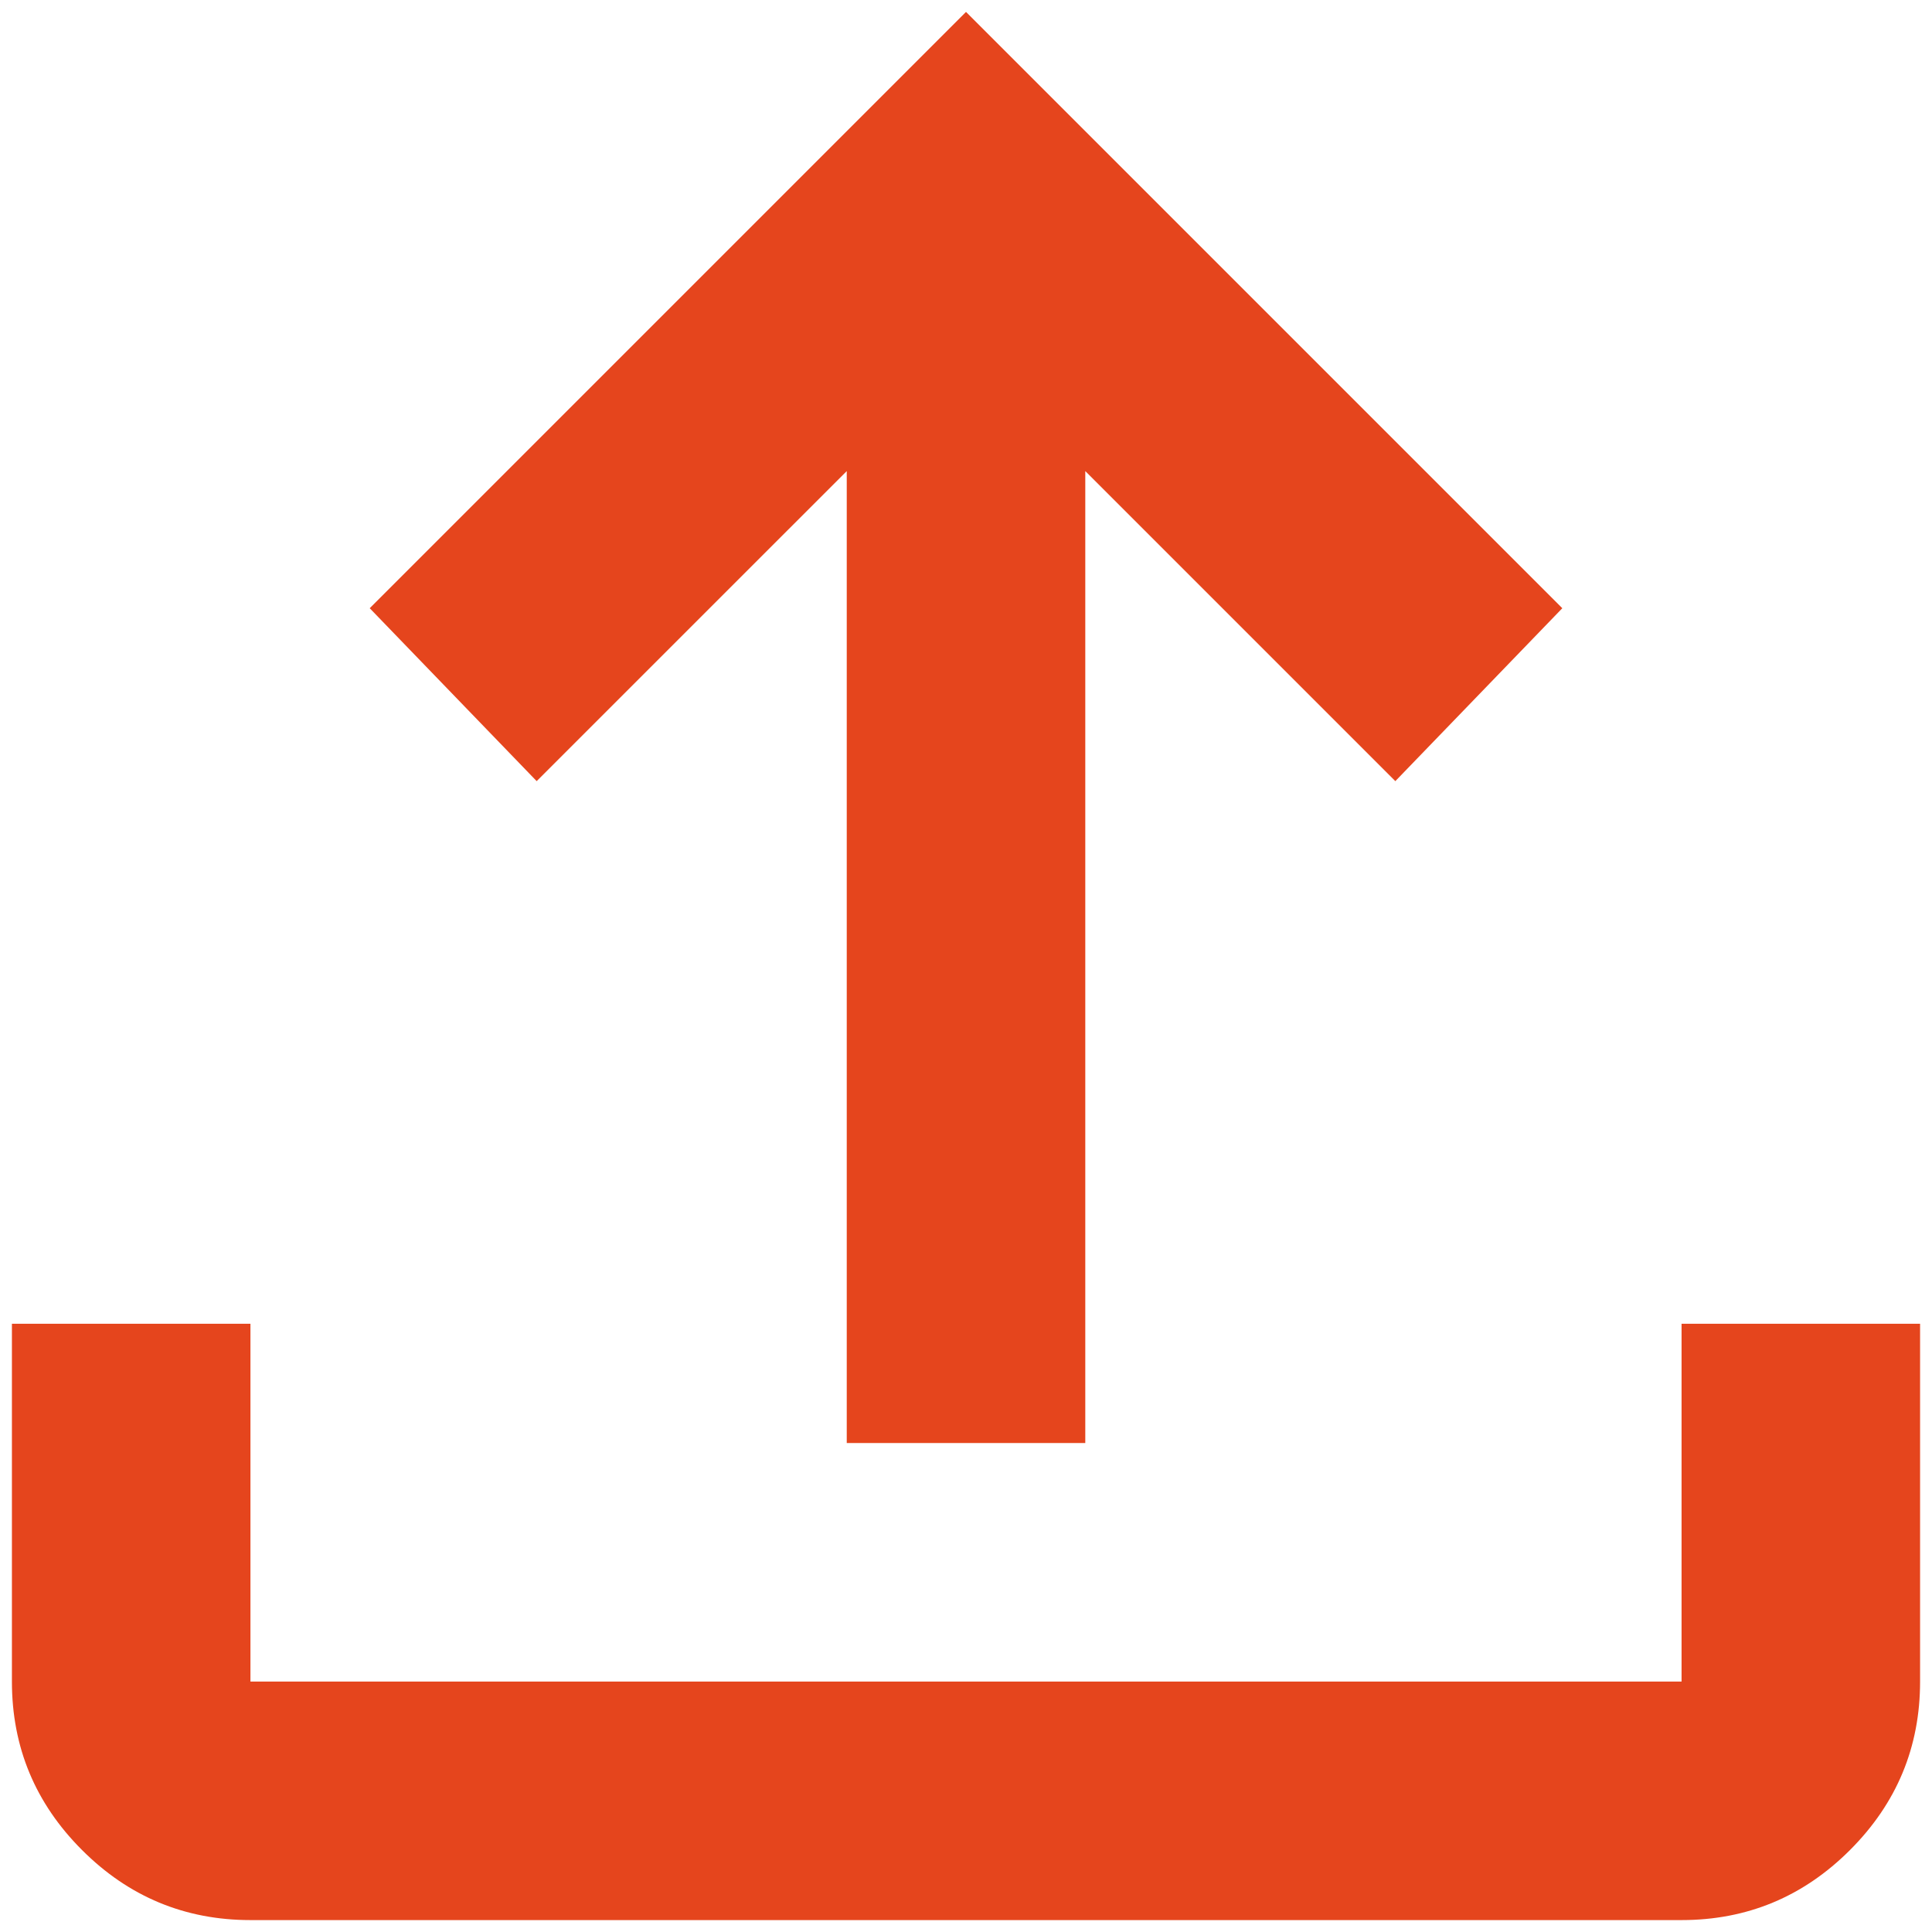
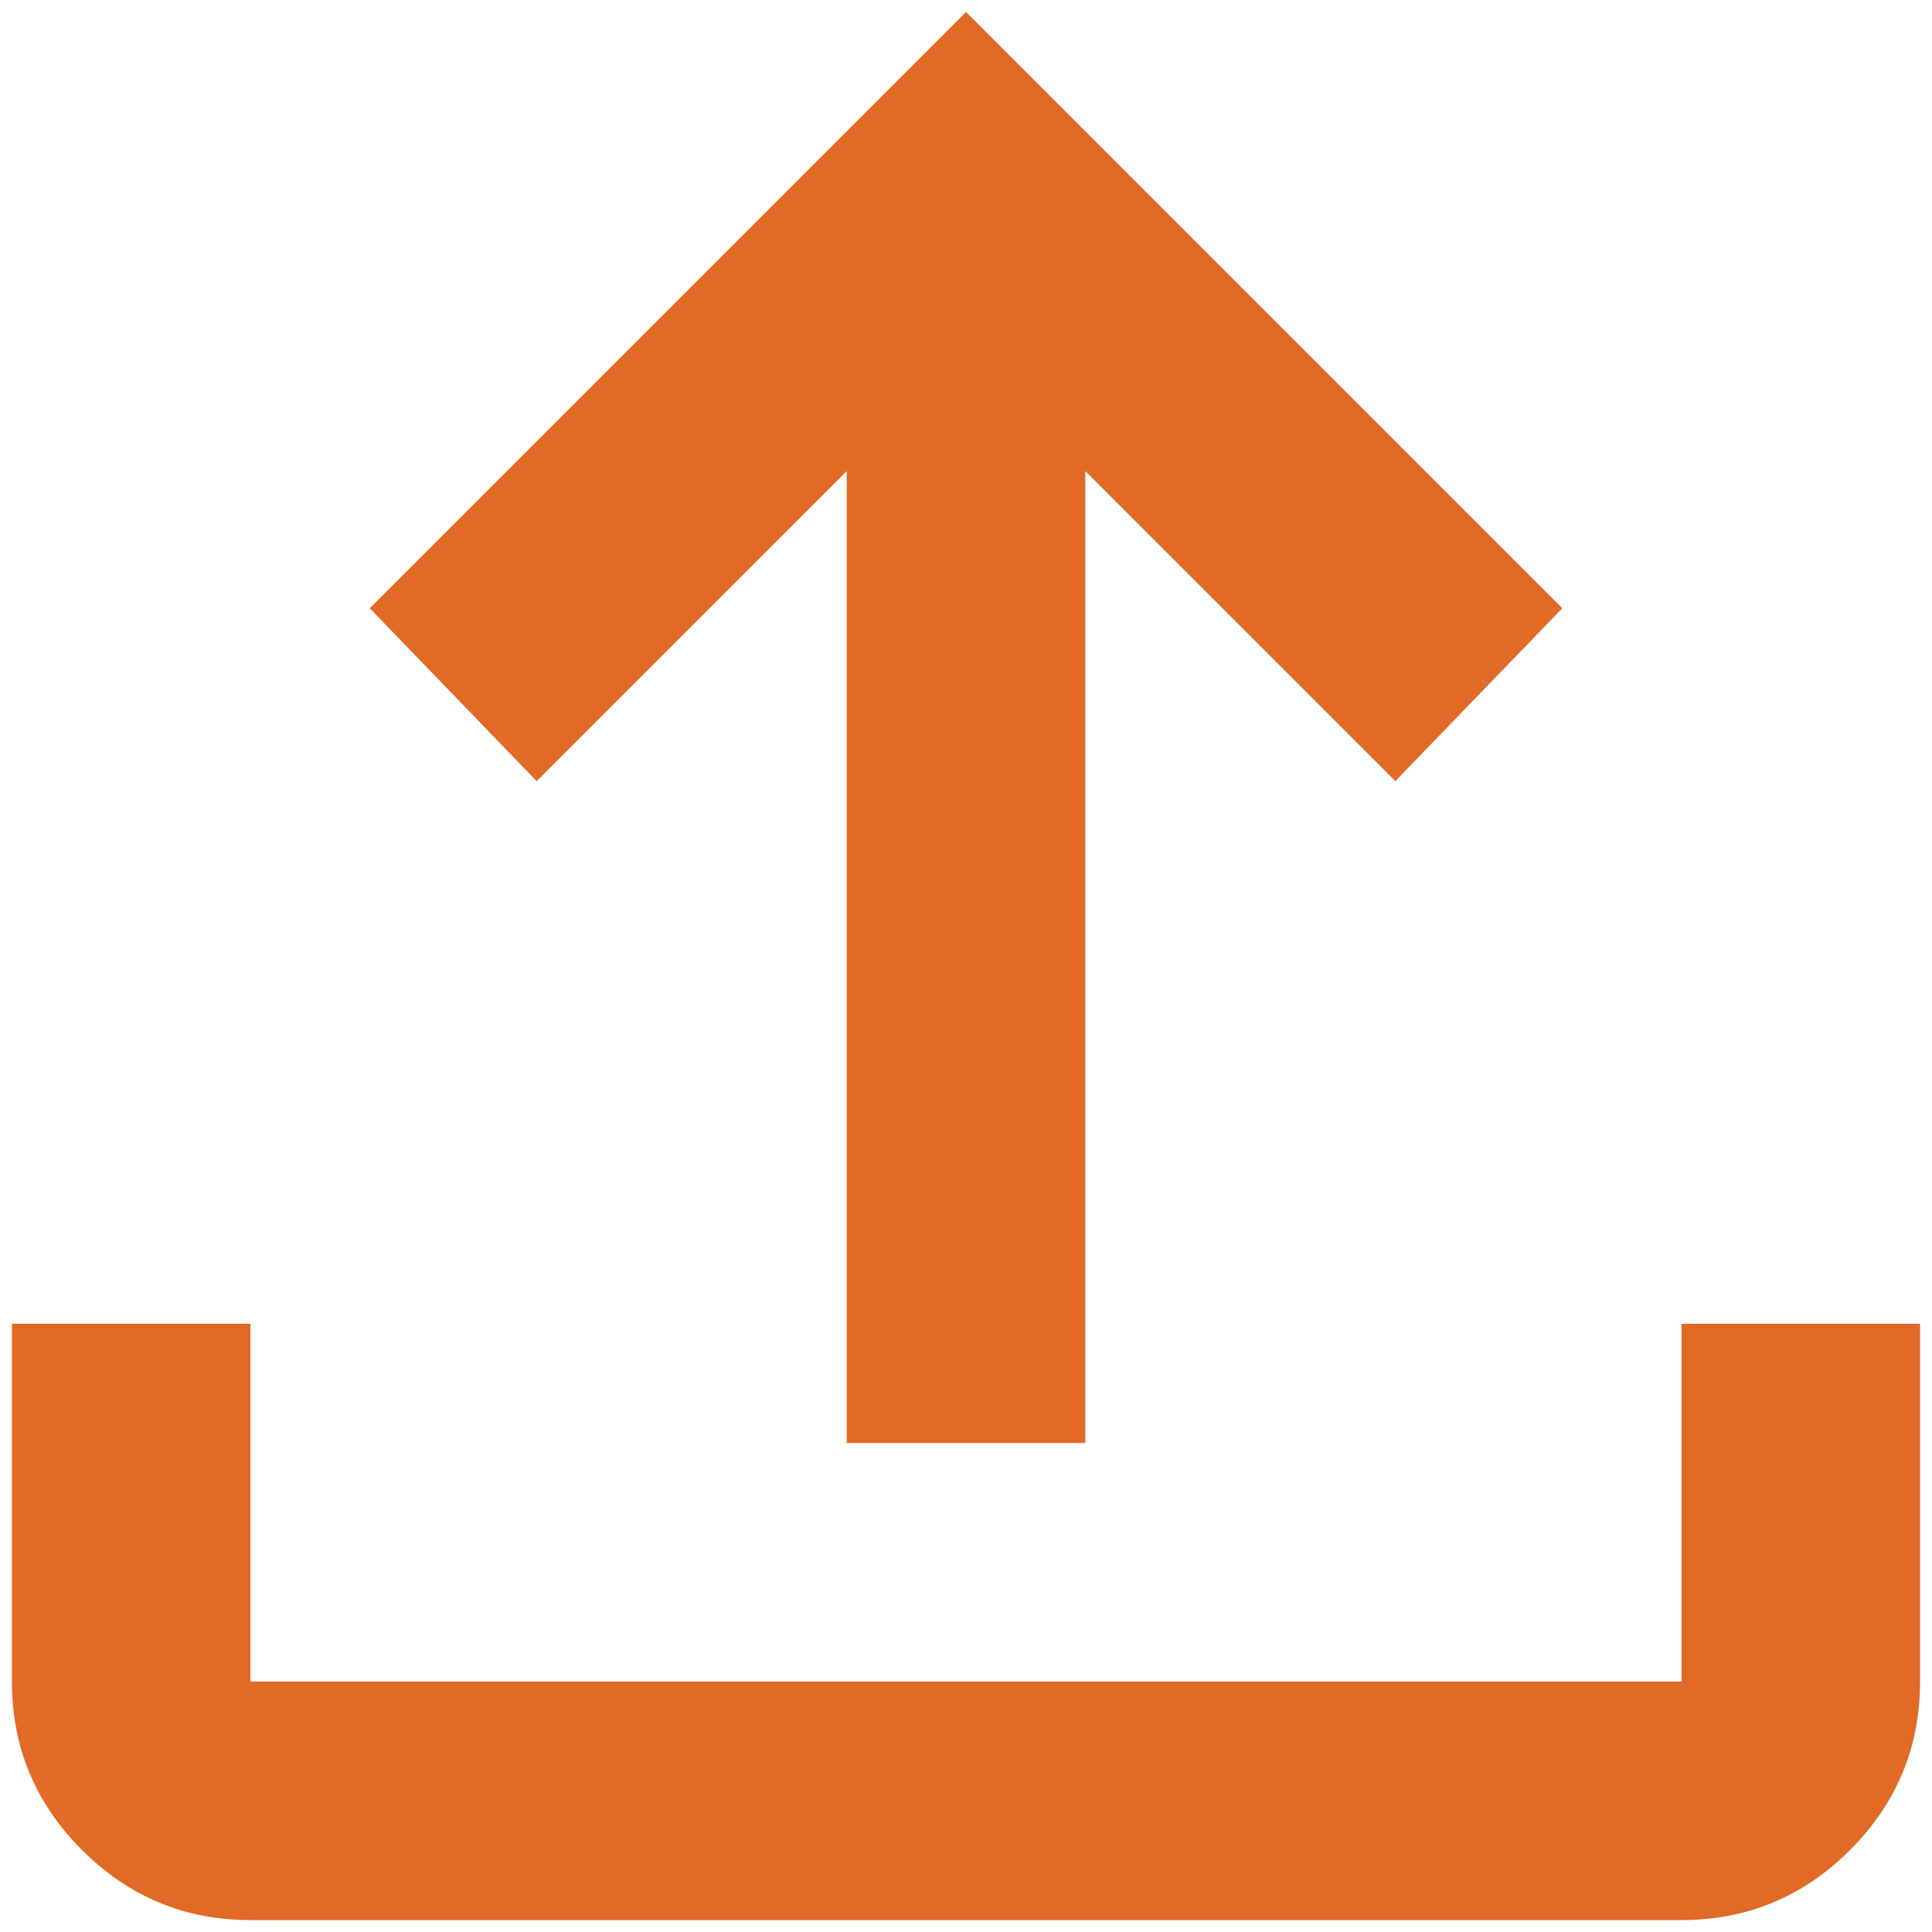
<svg xmlns="http://www.w3.org/2000/svg" width="54" height="54" viewBox="0 0 54 54" fill="none">
-   <path d="M23.667 40.333V13.167L15 21.833L10.334 17L27 0.333L43.667 17L39 21.833L30.334 13.167V40.333H23.667ZM7 53.667C5.167 53.667 3.597 53.014 2.292 51.708C0.986 50.403 0.333 48.833 0.333 47V37H7V47H47V37H53.667V47C53.667 48.833 53.014 50.403 51.709 51.708C50.403 53.014 48.834 53.667 47 53.667H7Z" fill="#E5451D" />
+   <path d="M23.667 40.333V13.167L15 21.833L10.334 17L27 0.333L43.667 17L39 21.833L30.334 13.167V40.333H23.667ZM7 53.667C5.167 53.667 3.597 53.014 2.292 51.708C0.986 50.403 0.333 48.833 0.333 47V37H7V47H47V37H53.667V47C53.667 48.833 53.014 50.403 51.709 51.708C50.403 53.014 48.834 53.667 47 53.667H7Z" fill="#E16A26" />
</svg>
